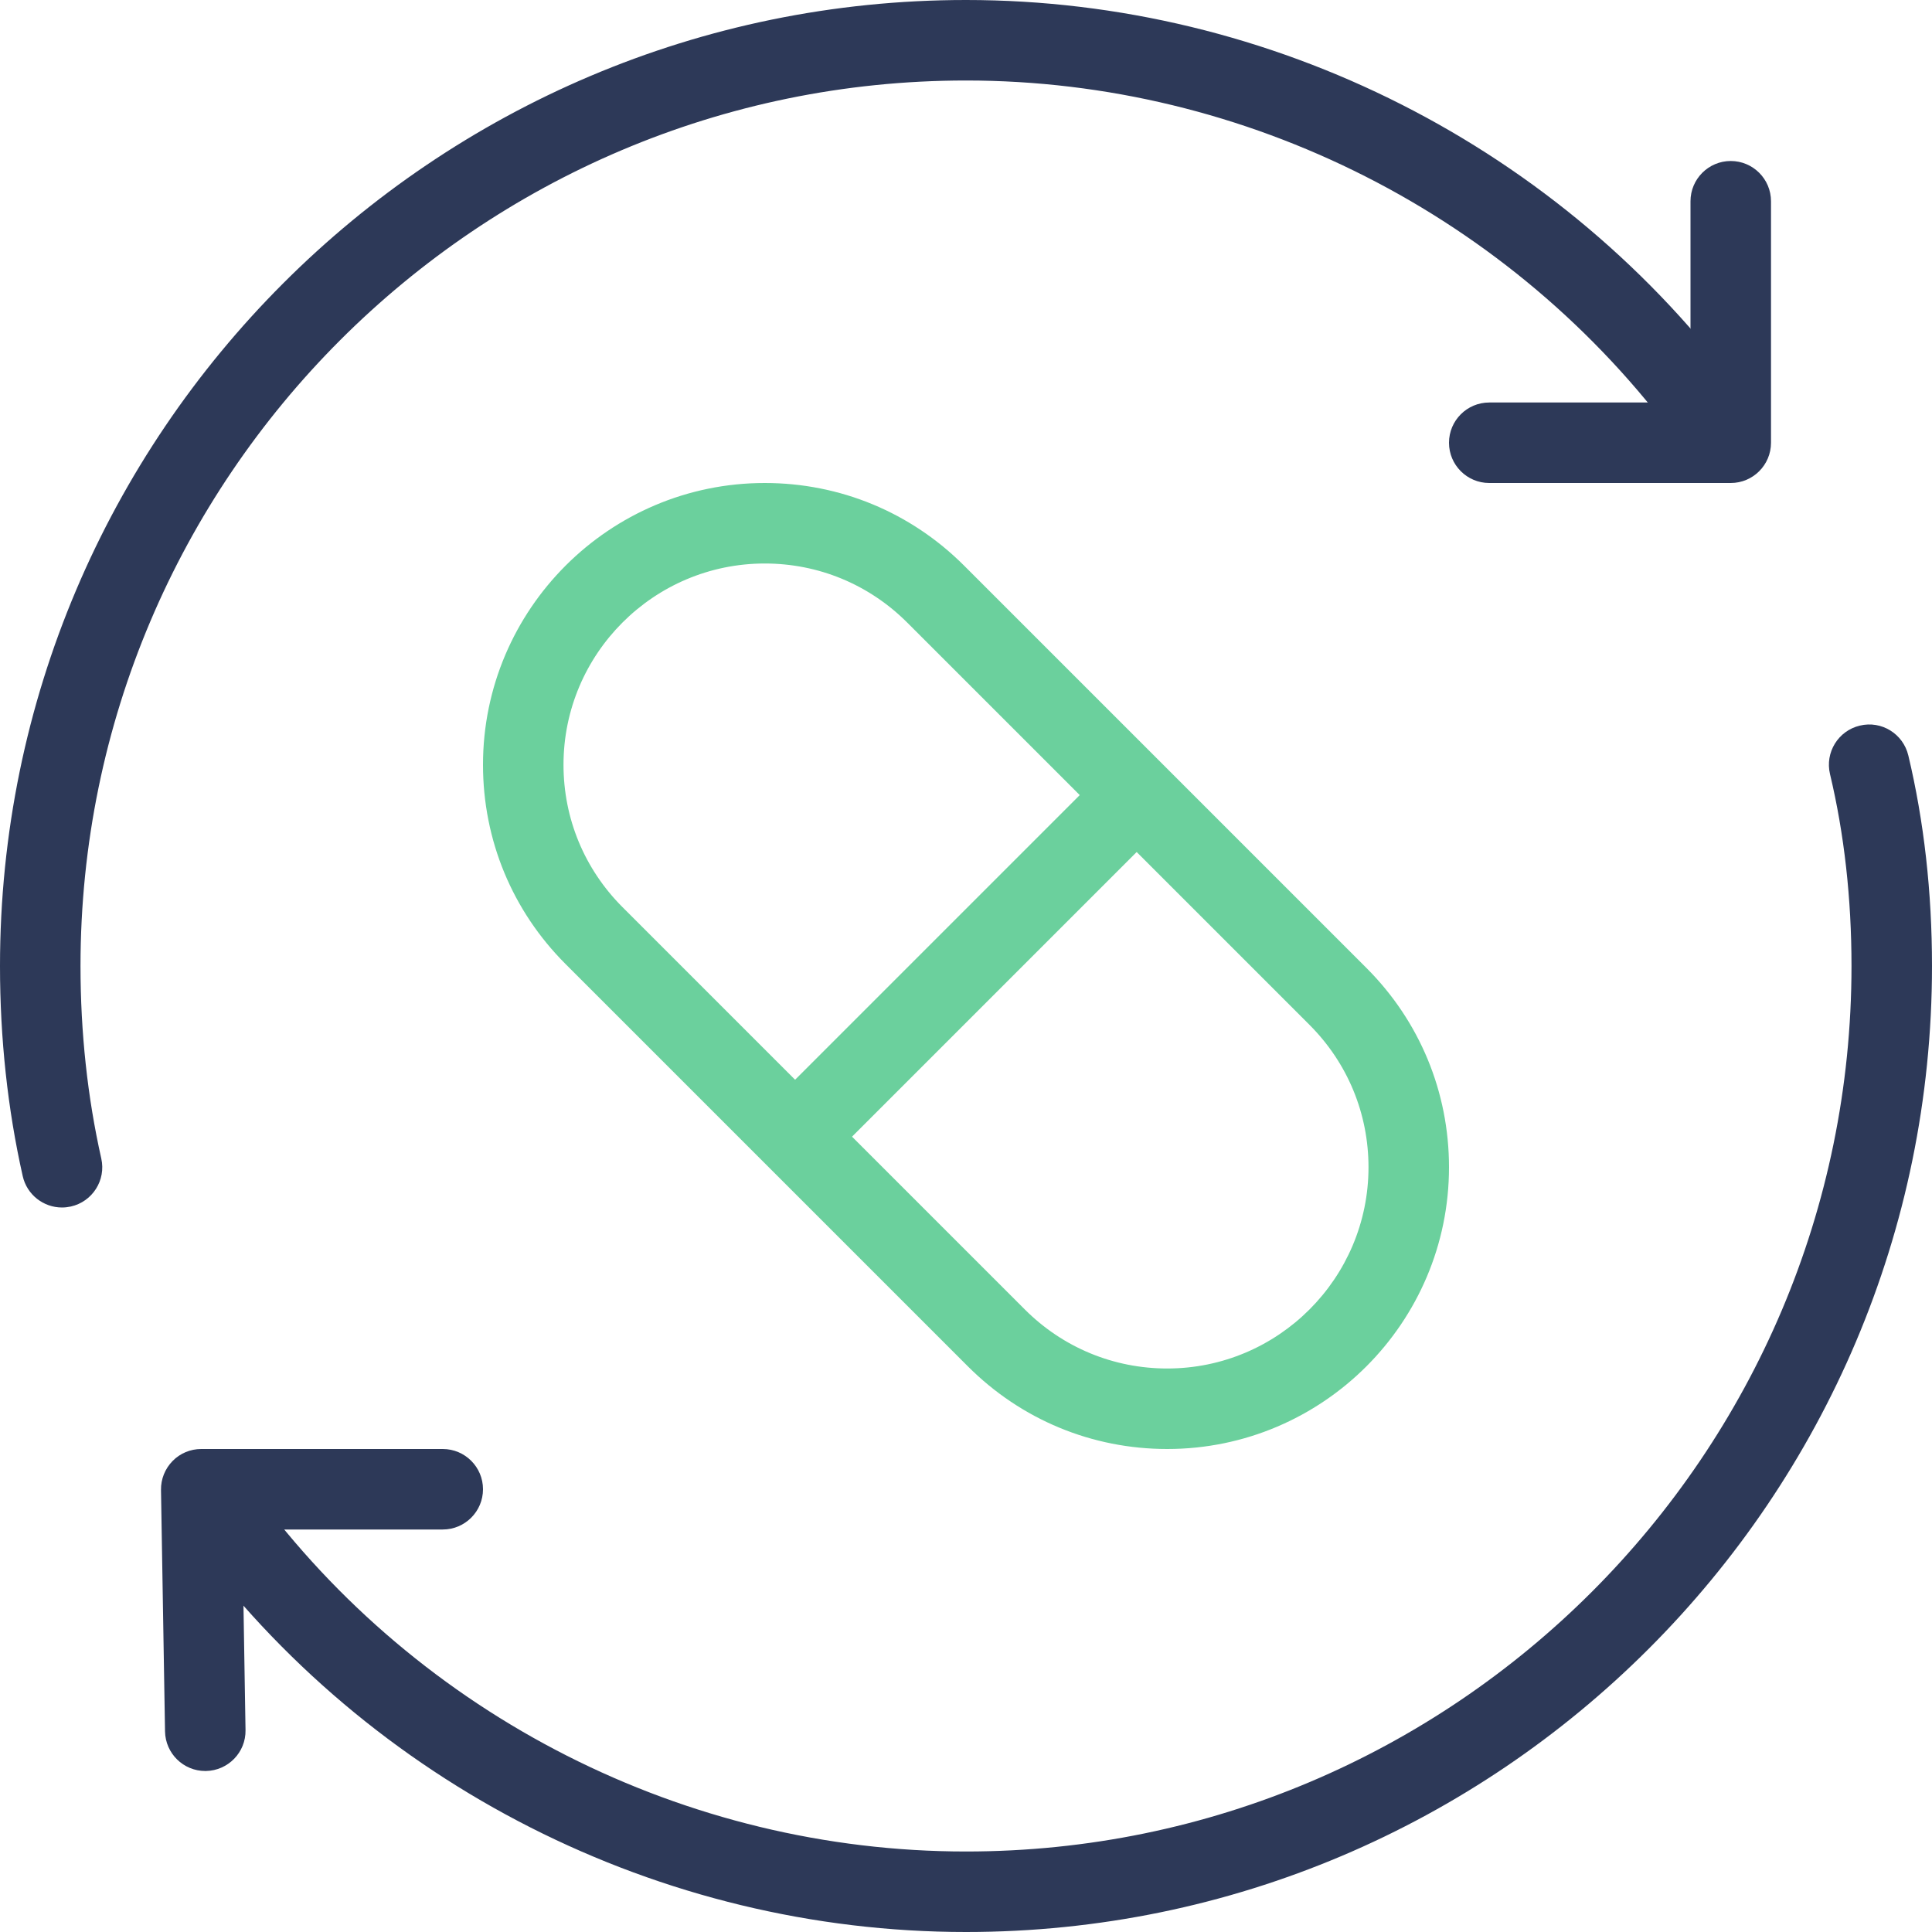
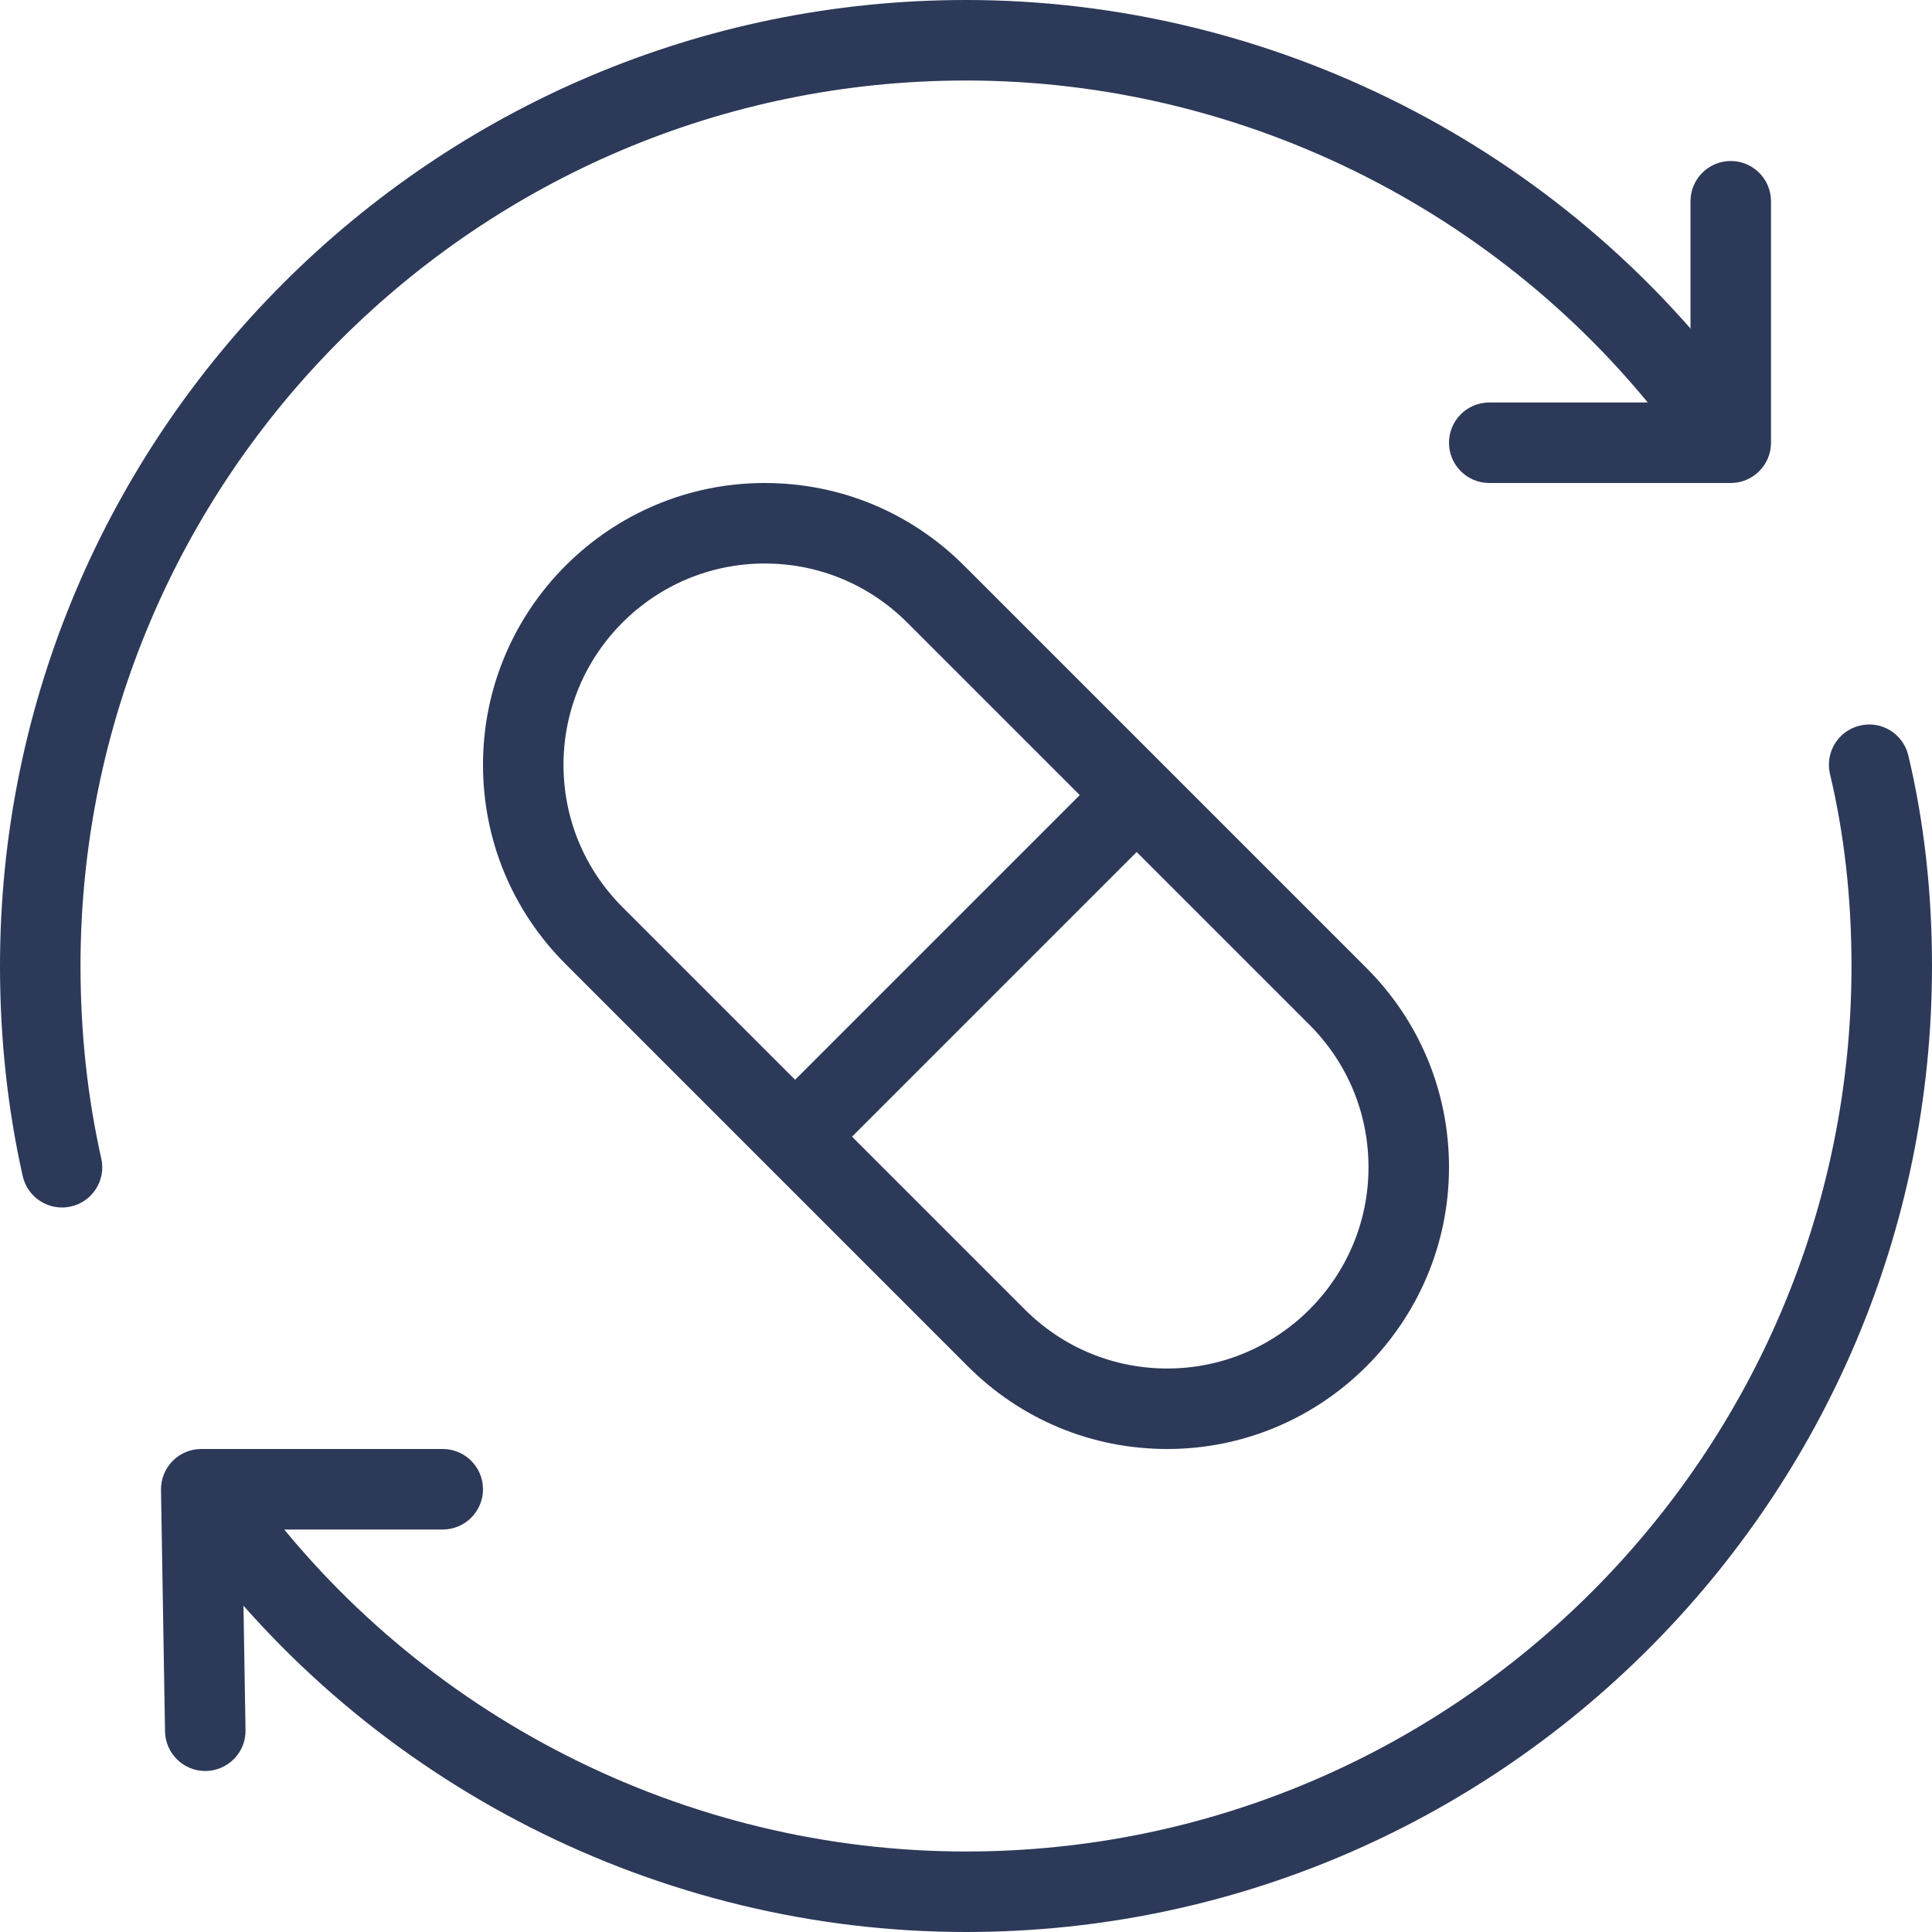
<svg xmlns="http://www.w3.org/2000/svg" viewBox="0 0 24 24">
  <path d="M 0.77 15 C 0.541 15 0.334 14.842 0.282 14.609 C 0.095 13.778 0 12.899 0 12 C 0 5.383 5.383 0 12 0 C 15.8 0 19.408 1.83 21.653 4.895 C 21.816 5.118 21.768 5.431 21.546 5.594 C 21.321 5.757 21.009 5.709 20.847 5.486 C 18.789 2.677 15.482 1 12 1 C 5.935 1 1 5.935 1 12 C 1 12.826 1.087 13.63 1.258 14.391 C 1.319 14.66 1.149 14.928 0.879 14.988 C 0.842 14.996 0.806 15 0.77 15 Z" data-original="#000000" style="fill: rgb(45, 57, 88);" class="" />
  <path d="M 21.5 6 L 18.5 6 C 18.224 6 18 5.776 18 5.5 C 18 5.224 18.224 5 18.5 5 L 21 5 L 21 2.5 C 21 2.224 21.224 2 21.5 2 C 21.776 2 22 2.224 22 2.5 L 22 5.5 C 22 5.776 21.776 6 21.5 6 Z" data-original="#000000" style="fill: rgb(45, 57, 88);" class="" />
  <path d="M 12 24 C 8.2 24 4.592 22.17 2.347 19.105 C 2.184 18.882 2.232 18.569 2.454 18.406 C 2.678 18.242 2.989 18.29 3.153 18.514 C 5.211 21.323 8.518 23 12 23 C 18.065 23 23 18.065 23 12 C 23 11.161 22.91 10.359 22.733 9.616 C 22.669 9.347 22.835 9.078 23.103 9.014 C 23.373 8.948 23.642 9.116 23.706 9.385 C 23.901 10.203 24 11.083 24 12 C 24 18.617 18.617 24 12 24 Z" data-original="#000000" style="fill: rgb(45, 57, 88);" class="" />
  <path d="M 2.55 22 C 2.278 22 2.055 21.782 2.05 21.508 L 2 18.508 C 1.998 18.374 2.05 18.245 2.144 18.149 C 2.238 18.053 2.366 18 2.5 18 L 5.5 18 C 5.776 18 6 18.224 6 18.5 C 6 18.776 5.776 19 5.5 19 L 3.009 19 L 3.05 21.492 C 3.055 21.768 2.834 21.995 2.558 22 C 2.556 22 2.553 22 2.55 22 Z" data-original="#000000" style="fill: rgb(45, 57, 88);" class="" />
-   <path d="M 14.5 18 C 13.565 18 12.687 17.636 12.025 16.975 L 7.025 11.975 C 6.364 11.314 6 10.435 6 9.5 C 6 7.57 7.57 6 9.5 6 C 10.435 6 11.313 6.364 11.975 7.025 L 16.975 12.025 C 17.636 12.686 18 13.565 18 14.5 C 18 16.43 16.43 18 14.5 18 Z M 9.5 7 C 8.121 7 7 8.122 7 9.5 C 7 10.168 7.26 10.795 7.732 11.268 L 12.732 16.268 C 13.205 16.74 13.833 17 14.5 17 C 15.879 17 17 15.878 17 14.5 C 17 13.832 16.74 13.205 16.268 12.732 L 11.268 7.732 C 10.795 7.26 10.167 7 9.5 7 Z" data-original="#000000" style="fill: rgb(107, 208, 157);" class="" />
-   <path d="M 8.998 11.5 L 14.996 11.5 L 14.996 12.5 L 8.998 12.5 Z" data-original="#000000" style="fill: rgb(107, 208, 157);" class="" transform="matrix(0.707107, -0.707107, 0.707107, 0.707107, -4.971441, 11.99788)" />
+   <path d="M 14.5 18 C 13.565 18 12.687 17.636 12.025 16.975 L 7.025 11.975 C 6.364 11.314 6 10.435 6 9.5 C 6 7.57 7.57 6 9.5 6 C 10.435 6 11.313 6.364 11.975 7.025 L 16.975 12.025 C 17.636 12.686 18 13.565 18 14.5 C 18 16.43 16.43 18 14.5 18 Z M 9.5 7 C 8.121 7 7 8.122 7 9.5 C 7 10.168 7.26 10.795 7.732 11.268 L 12.732 16.268 C 13.205 16.74 13.833 17 14.5 17 C 15.879 17 17 15.878 17 14.5 C 17 13.832 16.74 13.205 16.268 12.732 L 11.268 7.732 C 10.795 7.26 10.167 7 9.5 7 Z" data-original="#000000" style="fill: rgb(45, 57, 88);" class="" />
+   <path d="M 8.998 11.5 L 14.996 11.5 L 14.996 12.5 L 8.998 12.5 Z" data-original="#000000" style="fill: rgb(45, 57, 88);" class="" transform="matrix(0.707107, -0.707107, 0.707107, 0.707107, -4.971441, 11.99788)" />
</svg>
